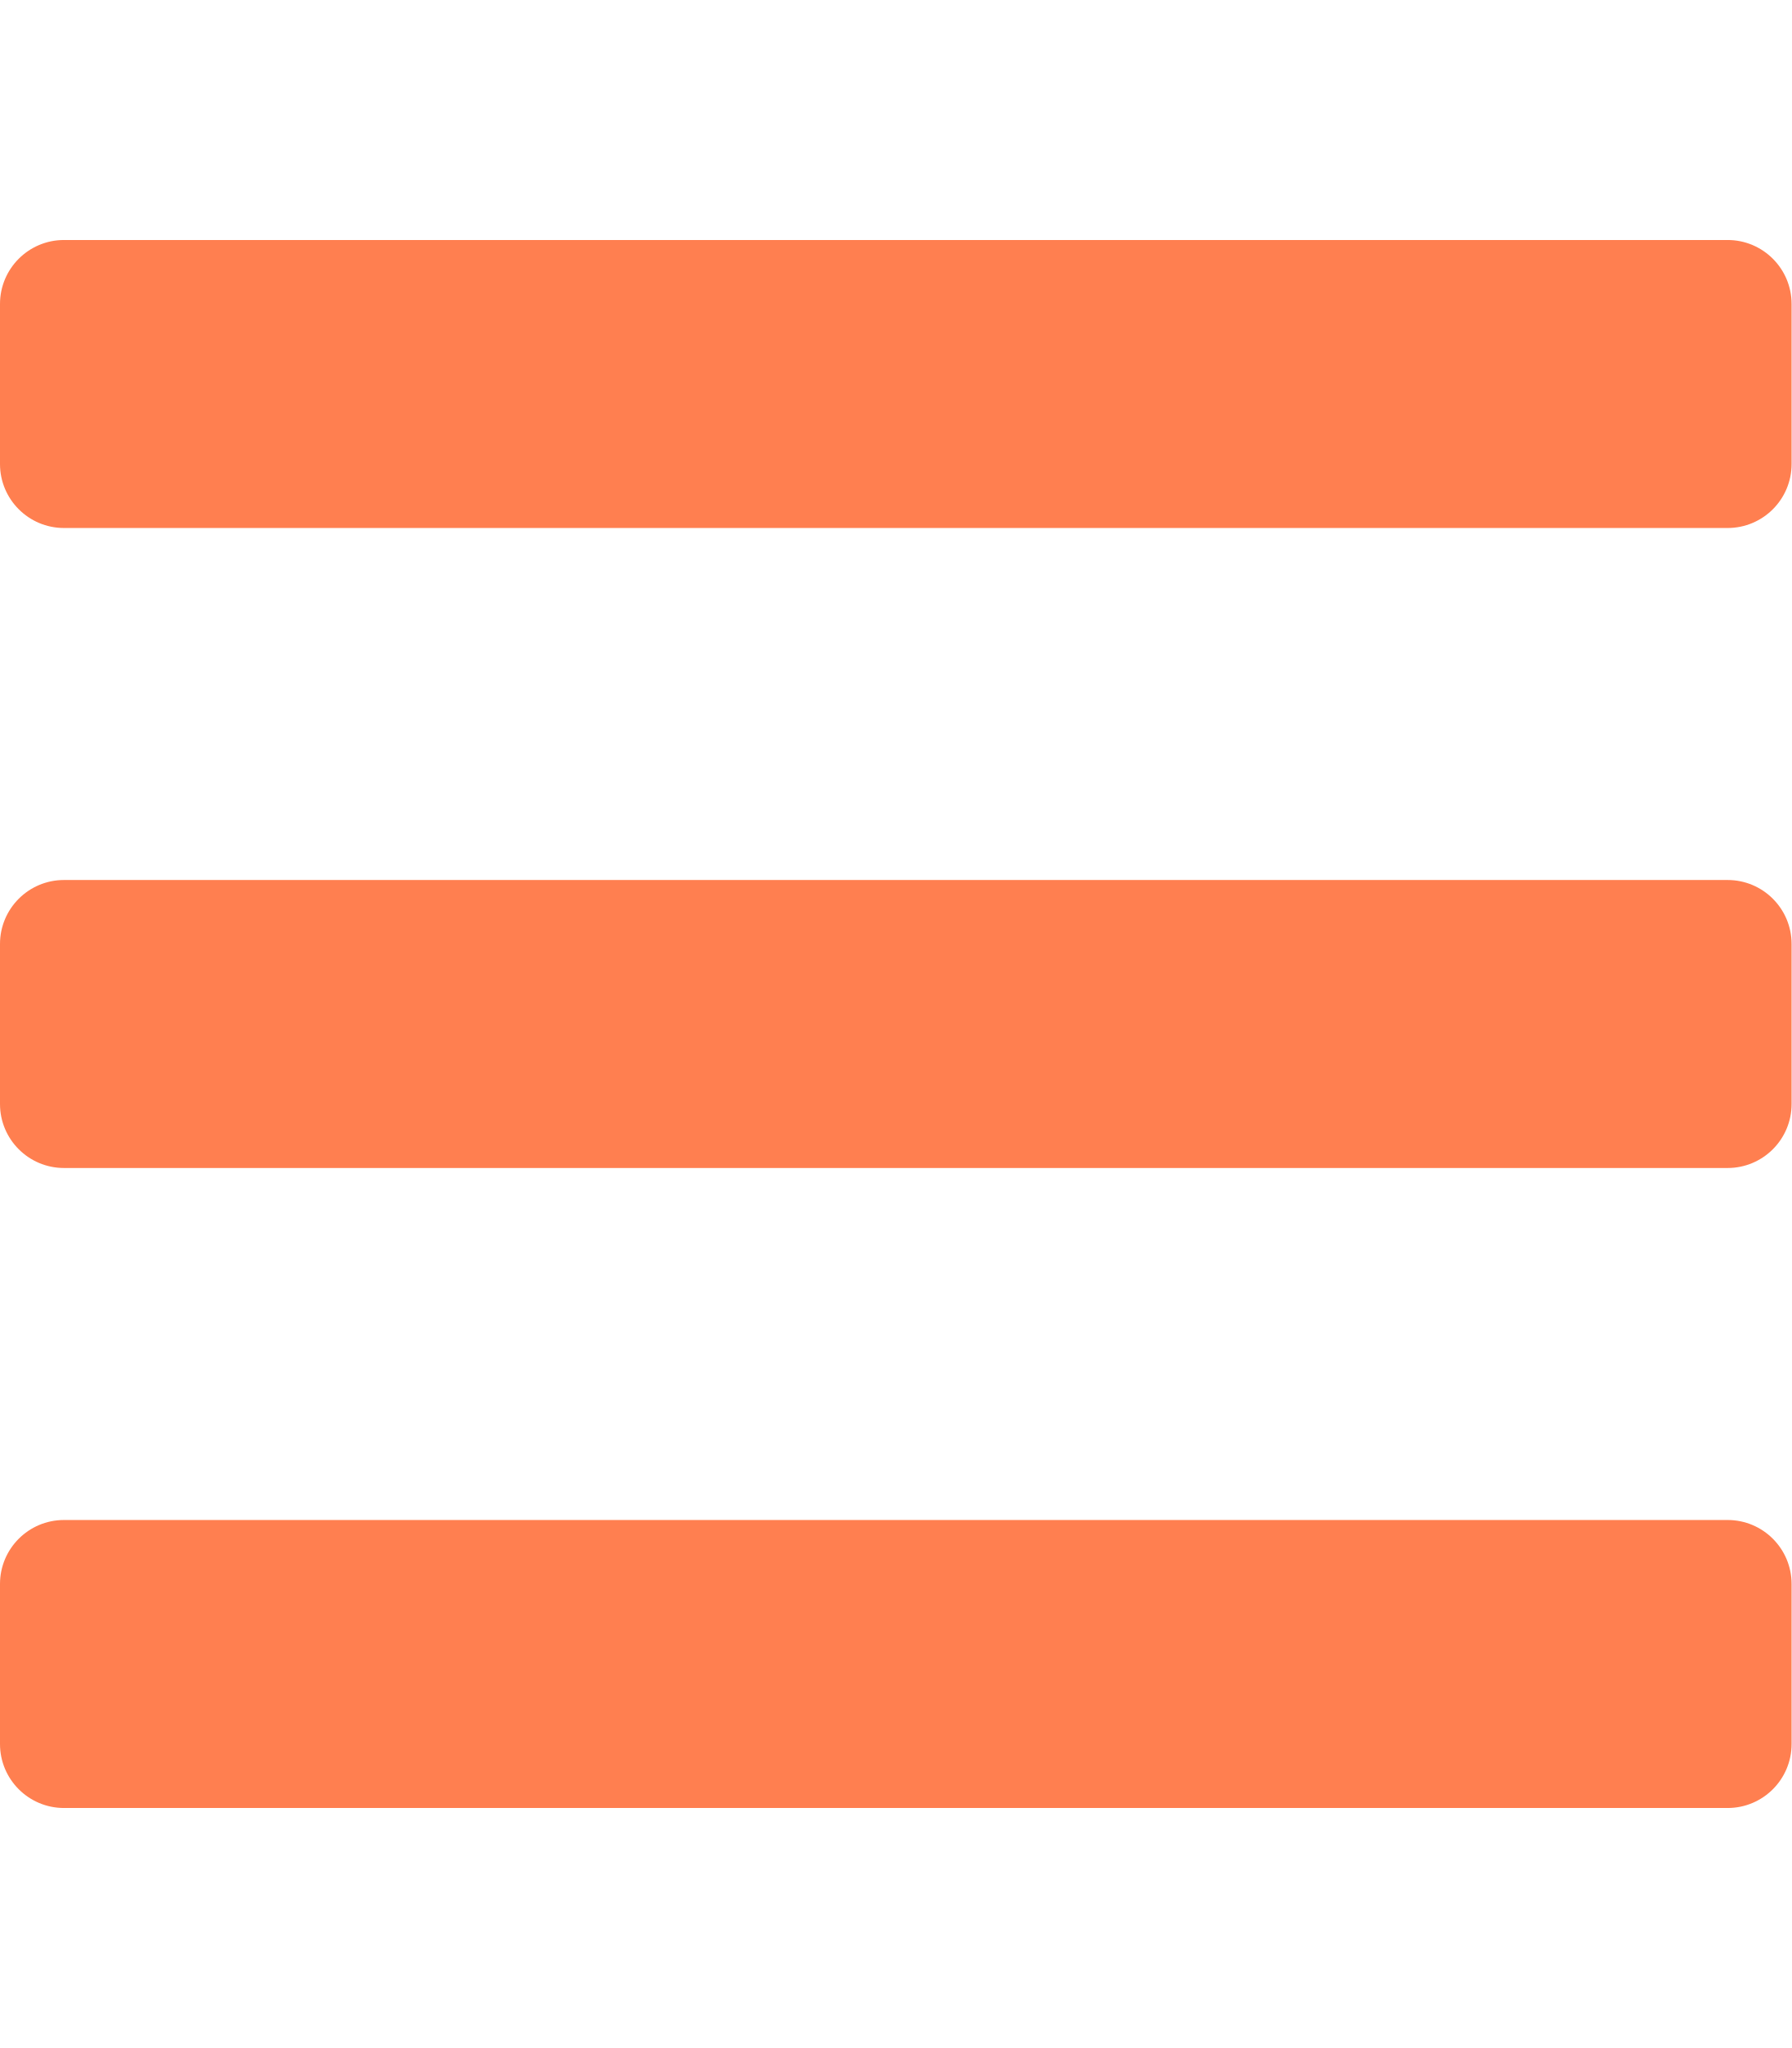
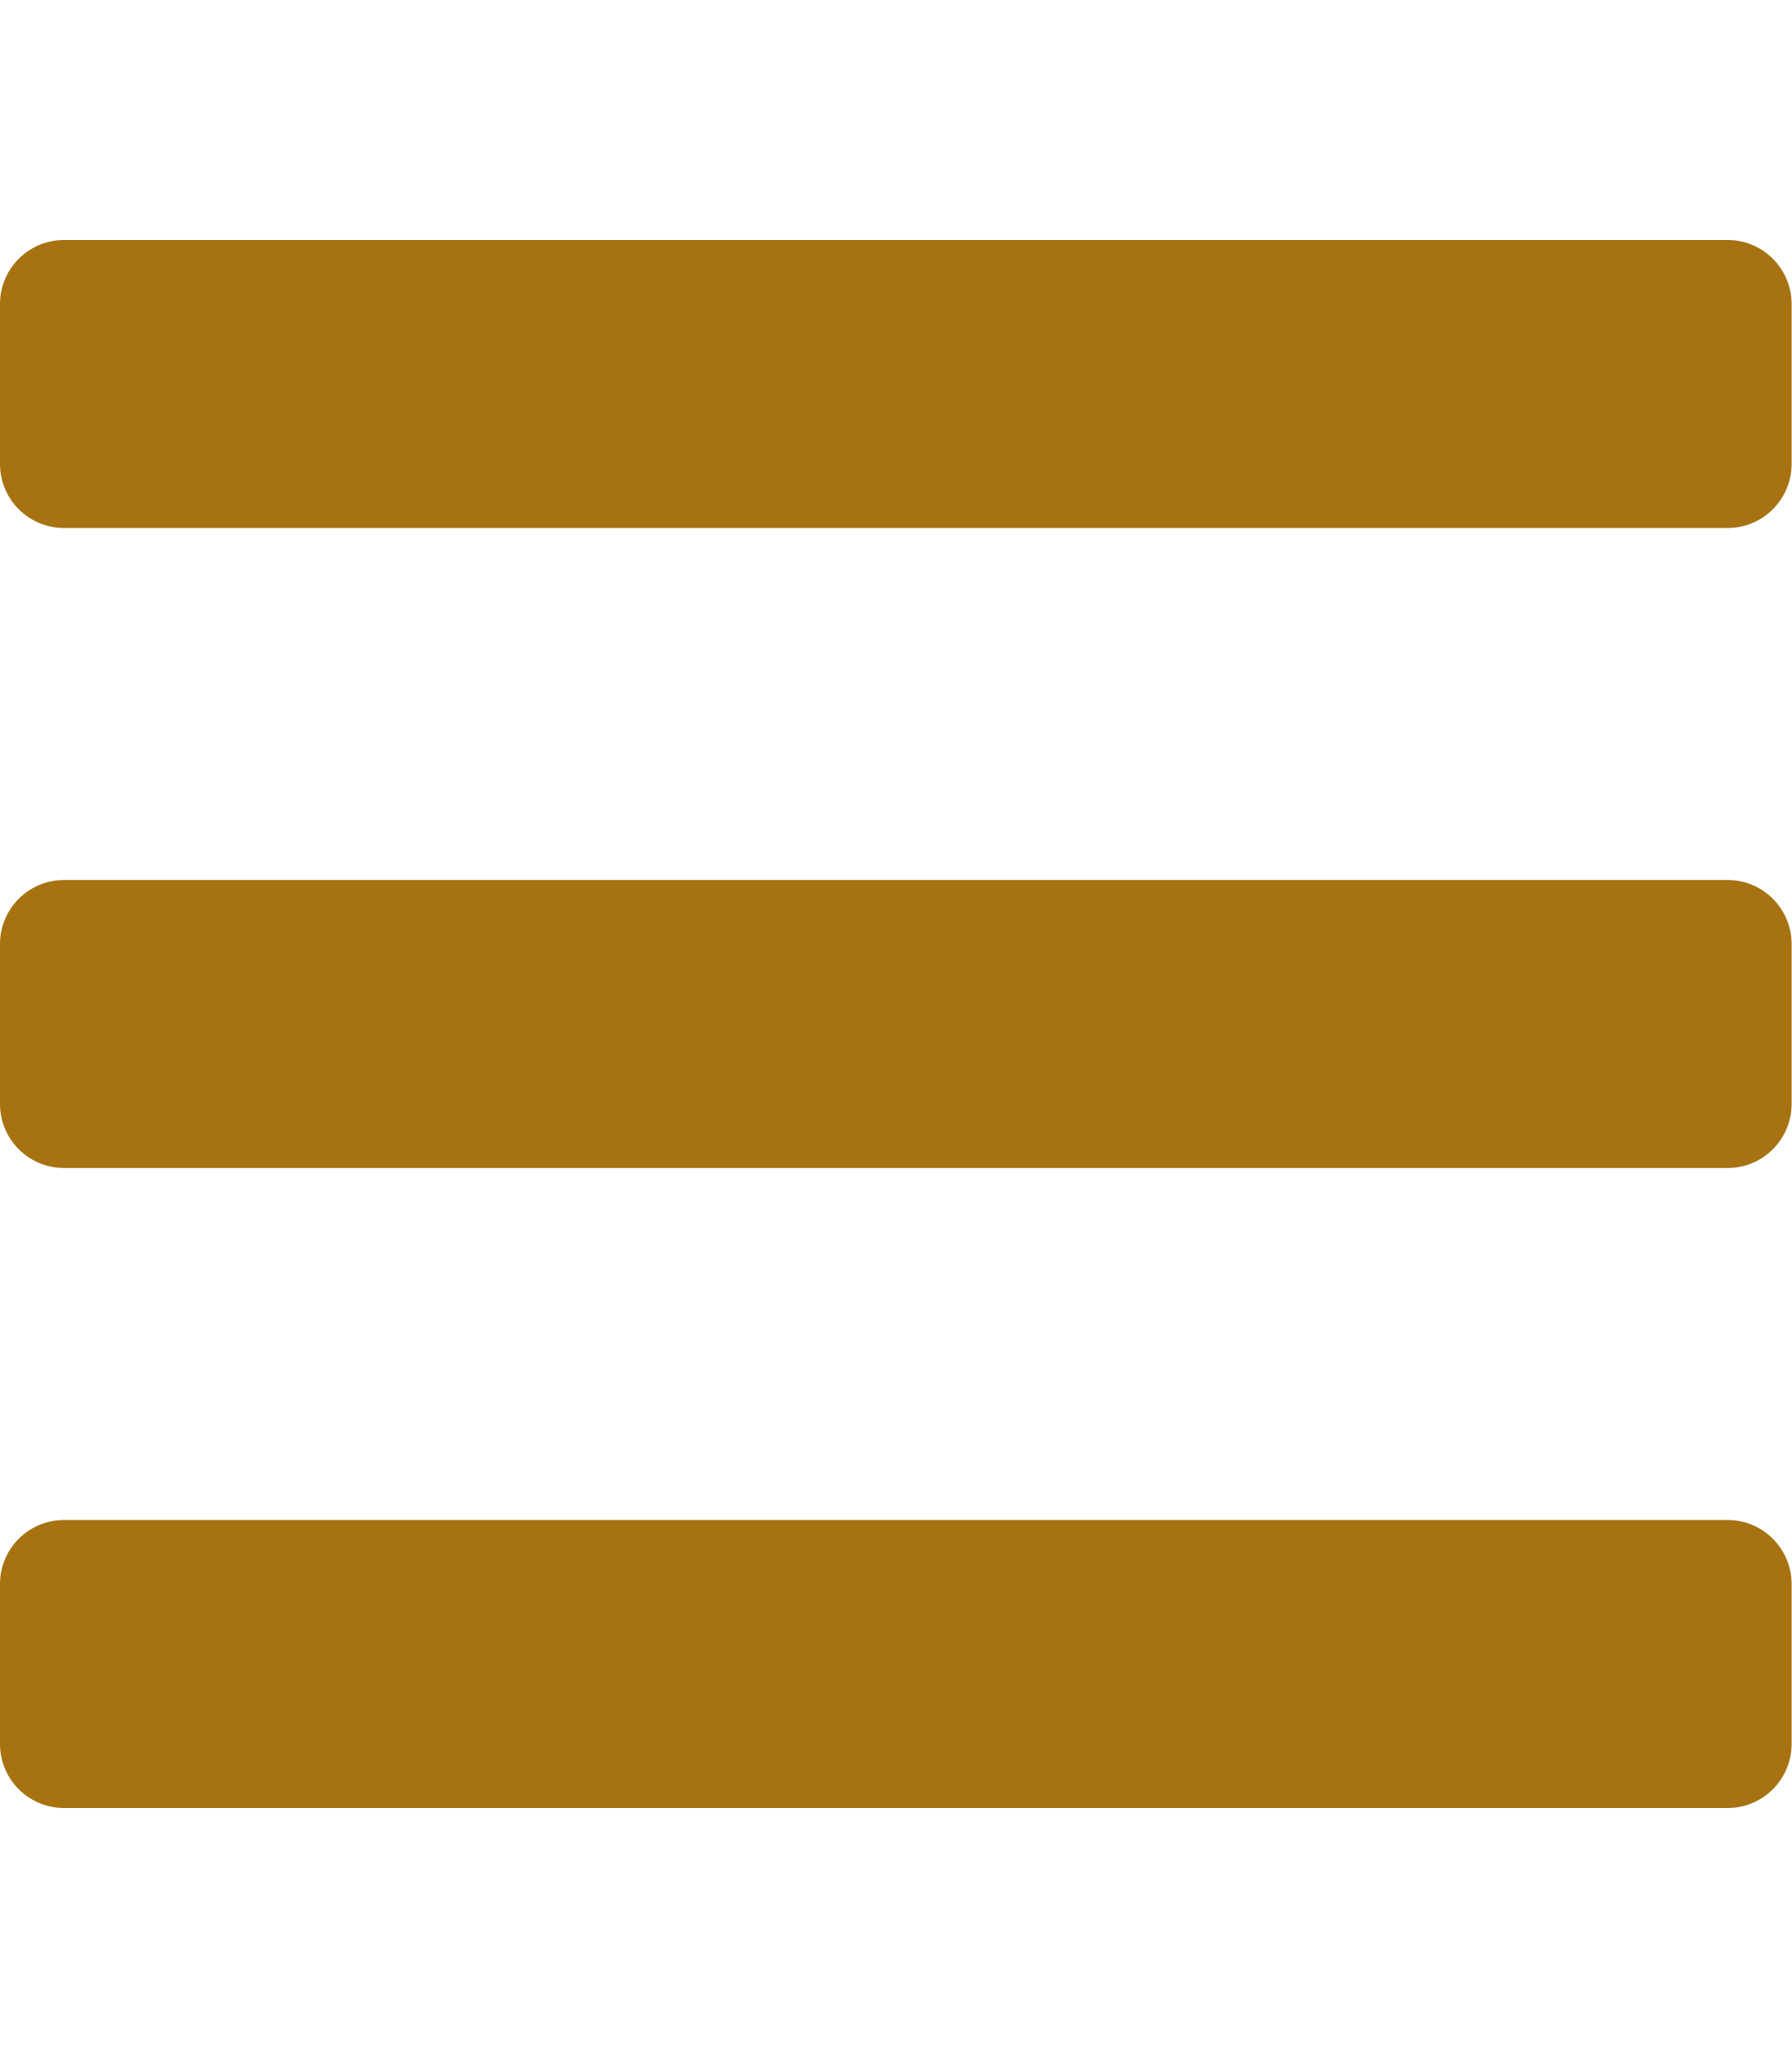
<svg xmlns="http://www.w3.org/2000/svg" aria-hidden="true" focusable="false" data-prefix="fas" data-icon="bars" class="svg-inline--fa fa-bars fa-w-14" role="img" viewBox="0 0 448 512">
-   <path fill="coral" d="M16 132h416c8.837 0 16-7.163 16-16V76c0-8.837-7.163-16-16-16H16C7.163 60 0 67.163 0 76v40c0 8.837 7.163 16 16 16zm0 160h416c8.837 0 16-7.163 16-16v-40c0-8.837-7.163-16-16-16H16c-8.837 0-16 7.163-16 16v40c0 8.837 7.163 16 16 16zm0 160h416c8.837 0 16-7.163 16-16v-40c0-8.837-7.163-16-16-16H16c-8.837 0-16 7.163-16 16v40c0 8.837 7.163 16 16 16z" />
+   <path fill="#a67212" d="M16 132h416c8.837 0 16-7.163 16-16V76c0-8.837-7.163-16-16-16H16C7.163 60 0 67.163 0 76v40c0 8.837 7.163 16 16 16zm0 160h416c8.837 0 16-7.163 16-16v-40c0-8.837-7.163-16-16-16H16c-8.837 0-16 7.163-16 16v40c0 8.837 7.163 16 16 16zm0 160h416c8.837 0 16-7.163 16-16v-40c0-8.837-7.163-16-16-16H16c-8.837 0-16 7.163-16 16v40c0 8.837 7.163 16 16 16z" />
</svg>
